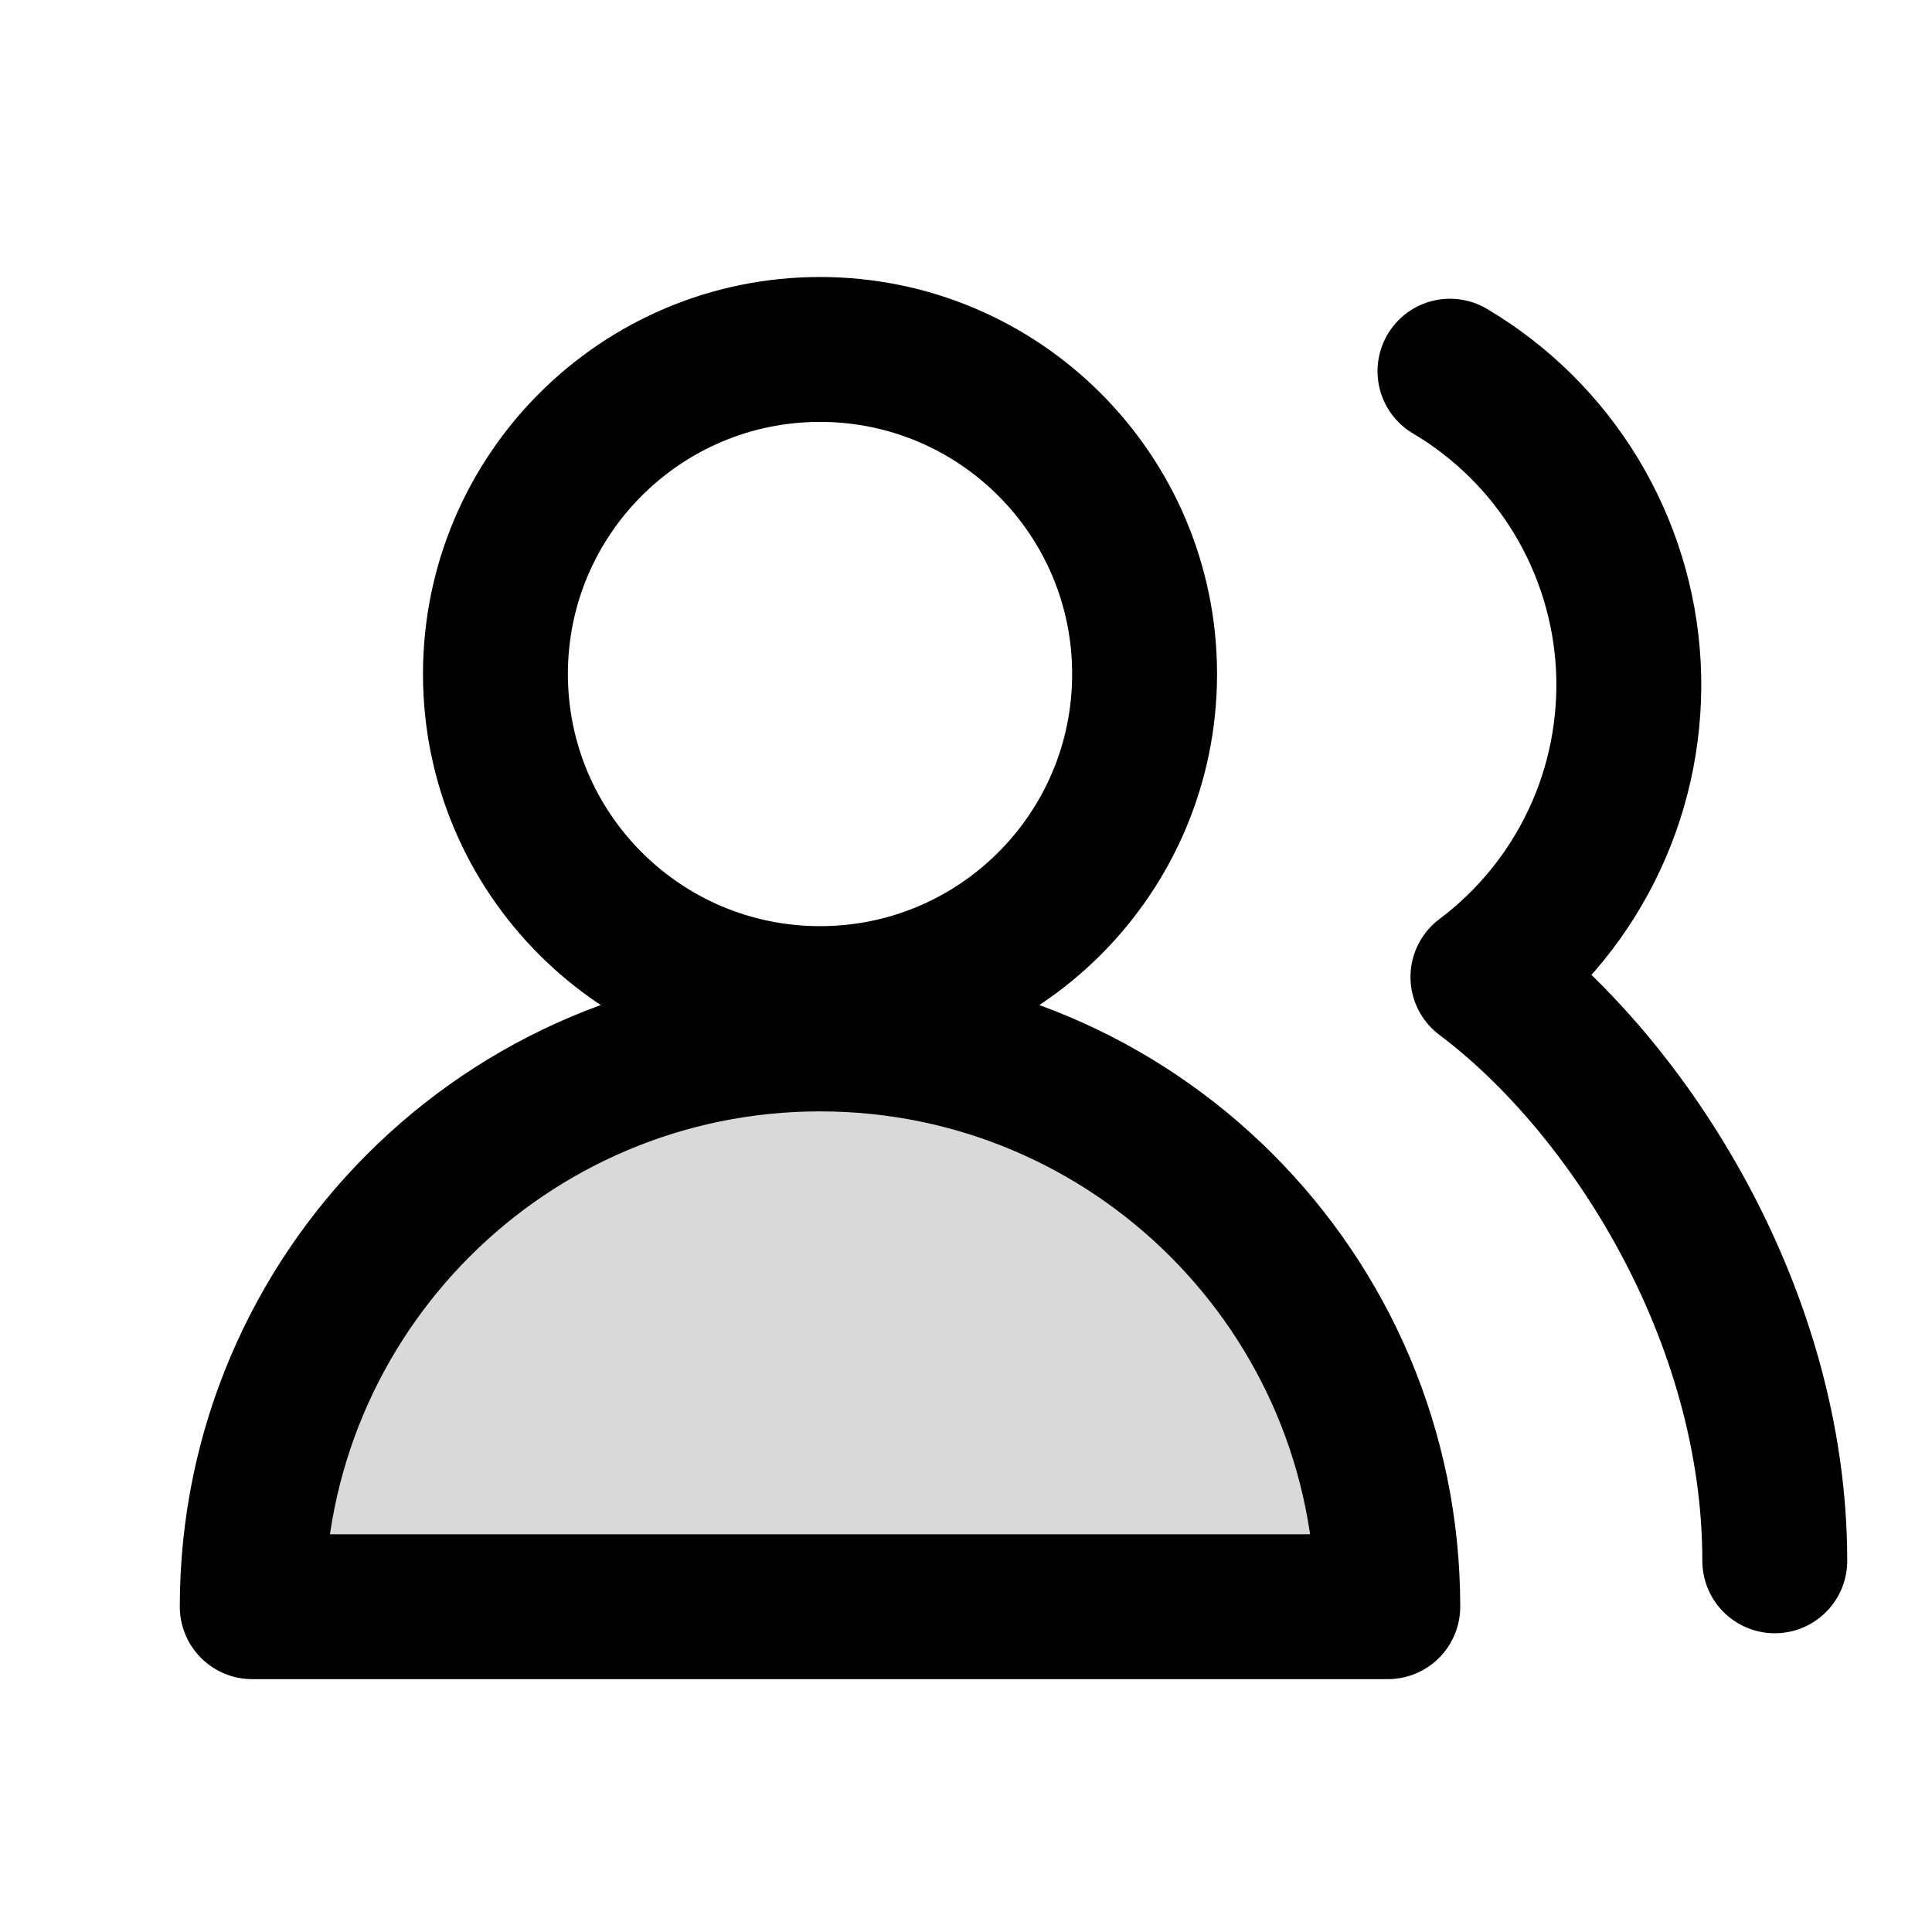
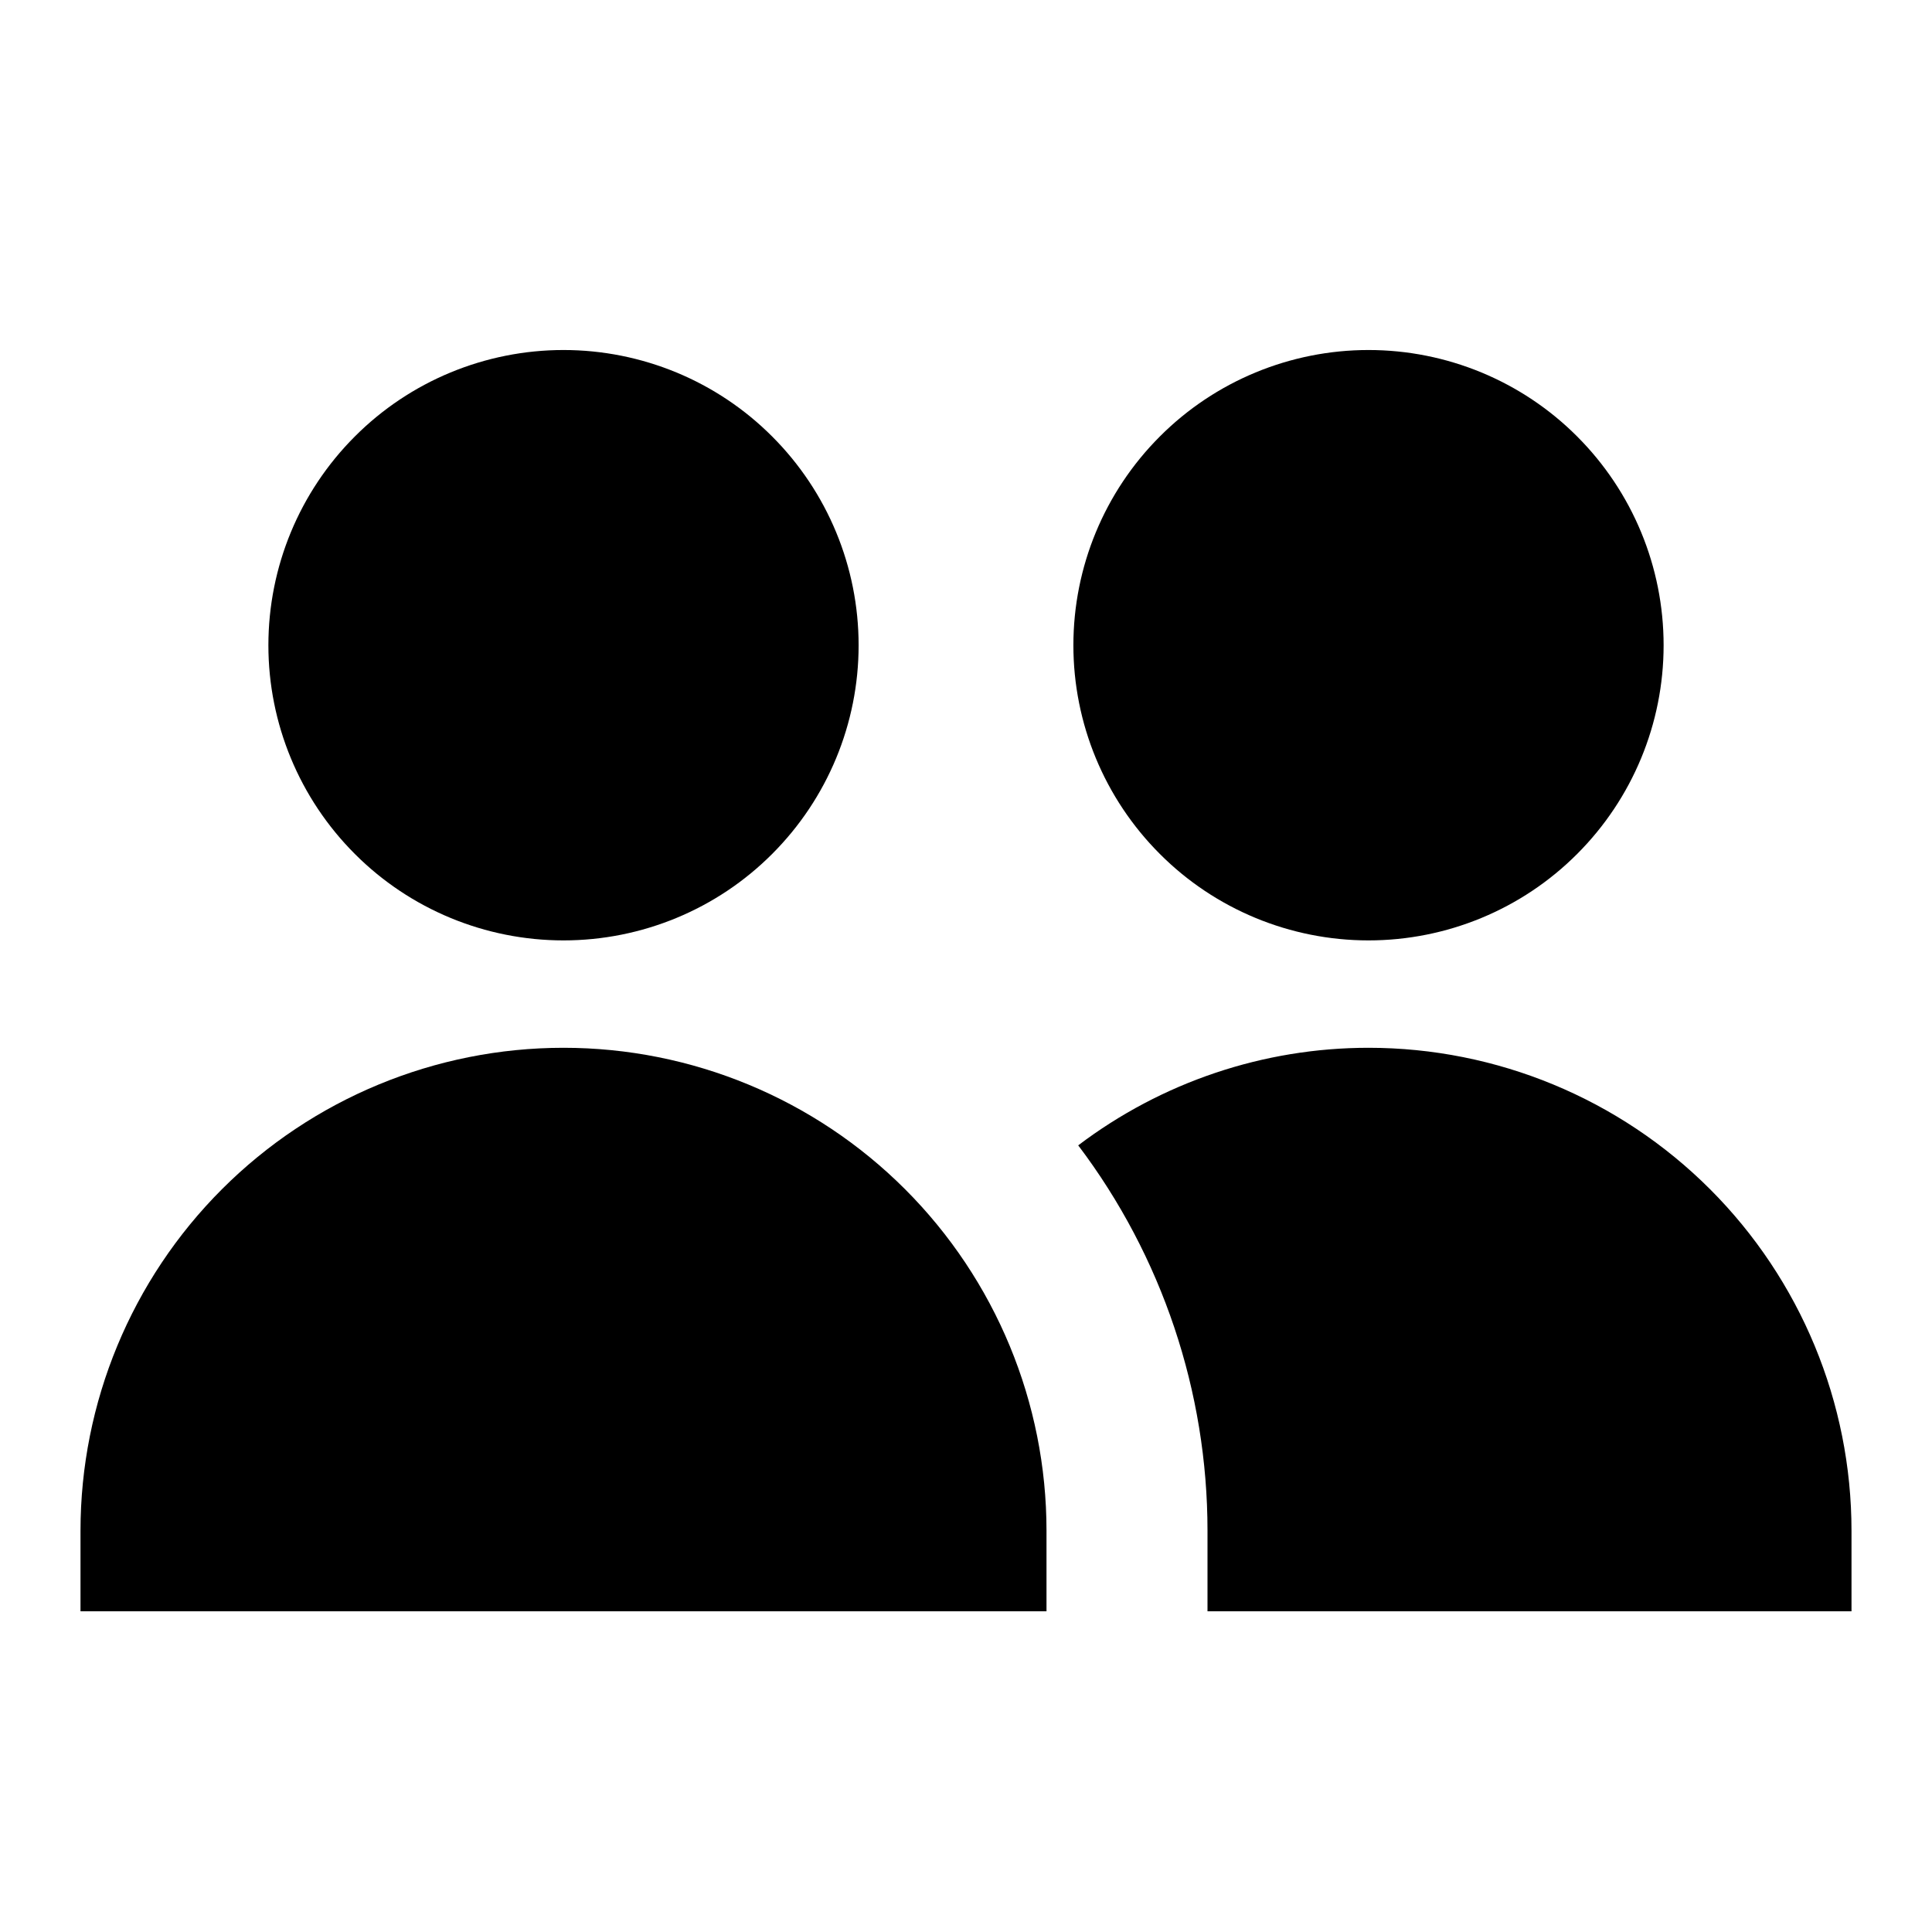
- <svg xmlns="http://www.w3.org/2000/svg" width="16" height="16" viewBox="0 0 16 16" fill="none">
-   <path d="M6.791 8.27C8.276 8.27 9.479 7.067 9.479 5.582C9.479 4.098 8.276 2.894 6.791 2.894C5.307 2.894 4.103 4.098 4.103 5.582C4.103 7.067 5.307 8.27 6.791 8.27Z" stroke="black" stroke-width="1.2" stroke-linecap="round" stroke-linejoin="round" />
-   <path d="M6.791 8.604C4.194 8.604 2.089 10.71 2.089 13.306H11.493C11.493 10.71 9.388 8.604 6.791 8.604Z" fill="black" fill-opacity="0.15" stroke="black" stroke-width="1.2" stroke-linecap="round" stroke-linejoin="round" />
-   <path d="M14.698 12.926C14.698 10.889 13.489 8.997 12.281 8.091C12.678 7.793 12.996 7.401 13.206 6.951C13.416 6.501 13.511 6.006 13.485 5.51C13.458 5.013 13.309 4.532 13.052 4.107C12.794 3.682 12.436 3.327 12.008 3.074" stroke="black" stroke-width="1.2" stroke-linecap="round" stroke-linejoin="round" />
+ <svg xmlns="http://www.w3.org/2000/svg" width="12" height="12" viewBox="0 0 12 12" fill="none">
+   <path d="M3.5 6.508C2.704 6.508 1.941 6.824 1.379 7.386C0.816 7.949 0.5 8.712 0.5 9.508V10.008H6.5V9.508C6.5 8.712 6.184 7.949 5.621 7.386C5.059 6.824 4.296 6.508 3.5 6.508Z" fill="black" style="fill:black;fill-opacity:1;" />
+   <path d="M1.667 4.008C1.667 4.494 1.86 4.96 2.204 5.304C2.547 5.648 3.014 5.841 3.5 5.841C3.986 5.841 4.453 5.648 4.796 5.304C5.14 4.96 5.333 4.494 5.333 4.008C5.333 3.521 5.14 3.055 4.796 2.711C4.453 2.367 3.986 2.174 3.5 2.174C3.014 2.174 2.547 2.367 2.204 2.711C1.86 3.055 1.667 3.521 1.667 4.008Z" fill="black" style="fill:black;fill-opacity:1;" />
+   <path d="M6.667 4.008C6.667 4.494 6.86 4.96 7.204 5.304C7.547 5.648 8.014 5.841 8.5 5.841C8.986 5.841 9.453 5.648 9.796 5.304C10.14 4.96 10.333 4.494 10.333 4.008C10.333 3.521 10.14 3.055 9.796 2.711C9.453 2.367 8.986 2.174 8.5 2.174C8.014 2.174 7.547 2.367 7.204 2.711C6.86 3.055 6.667 3.521 6.667 4.008Z" fill="black" style="fill:black;fill-opacity:1;" />
+   <path d="M6.697 7.114C7.216 6.721 7.849 6.508 8.5 6.508C9.296 6.508 10.059 6.824 10.621 7.386C11.184 7.949 11.5 8.712 11.5 9.508V10.008H7.5V9.508C7.5 8.644 7.218 7.803 6.697 7.114Z" fill="black" style="fill:black;fill-opacity:1;" />
</svg>
